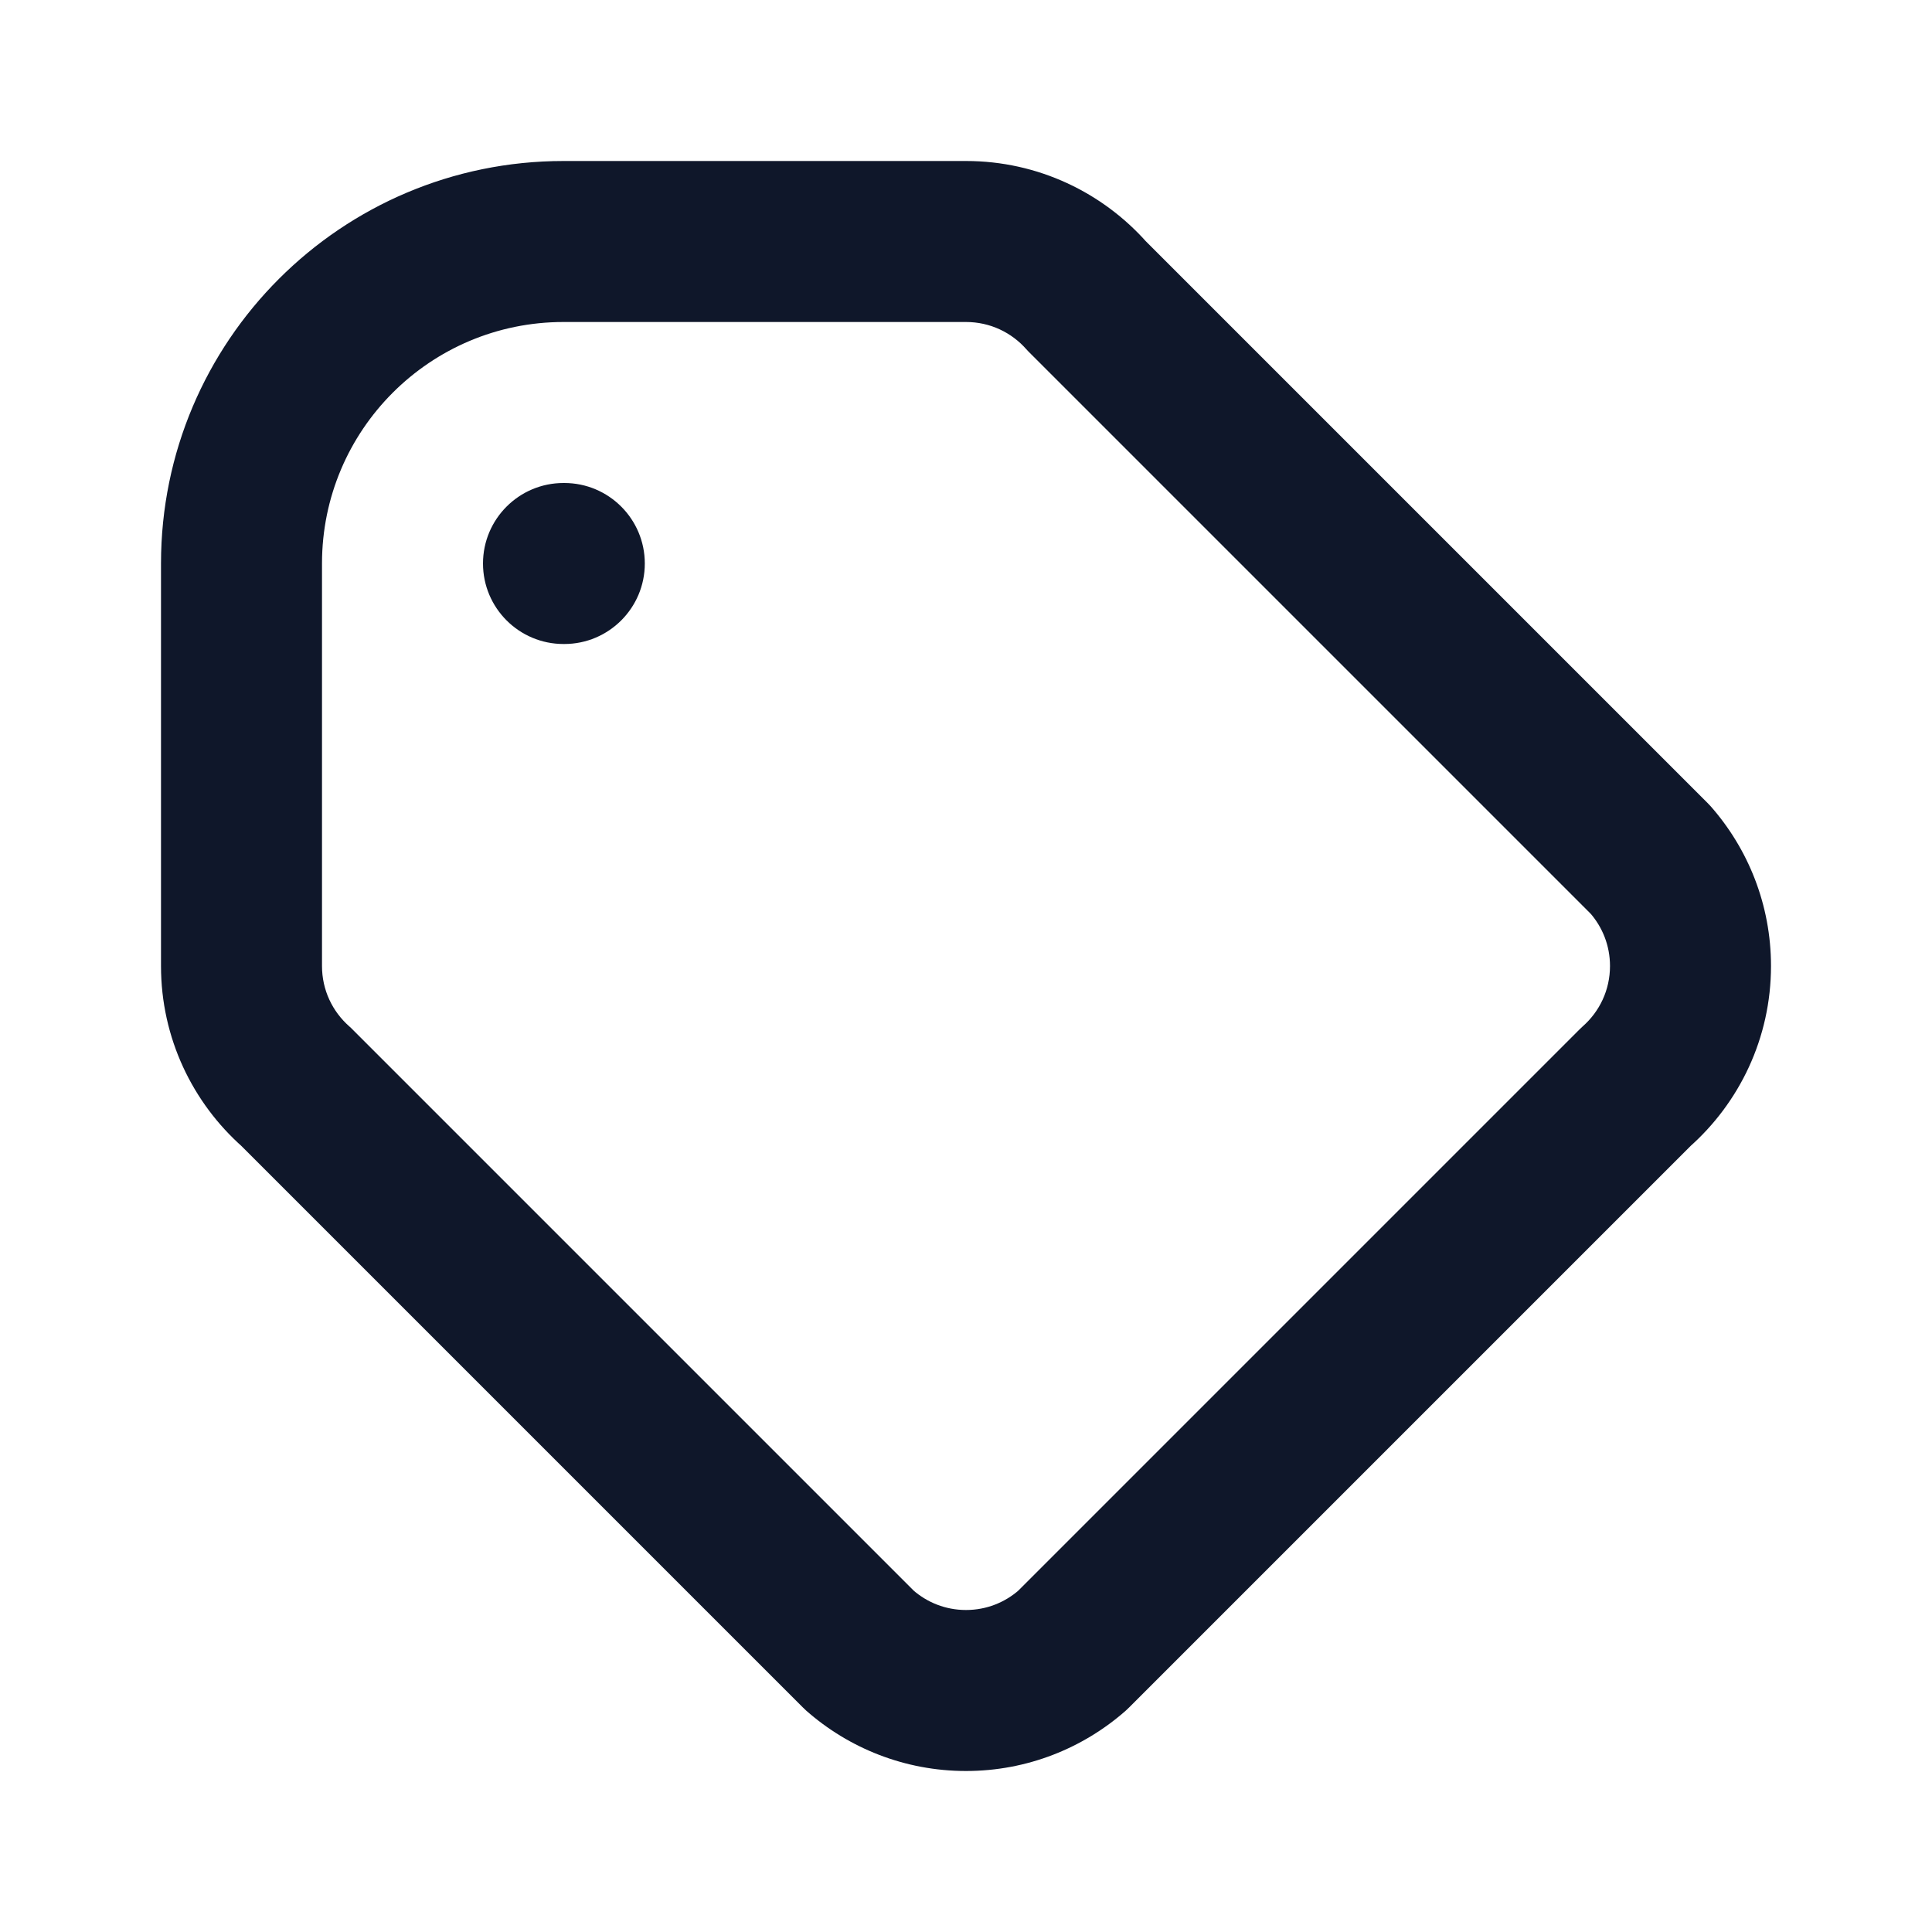
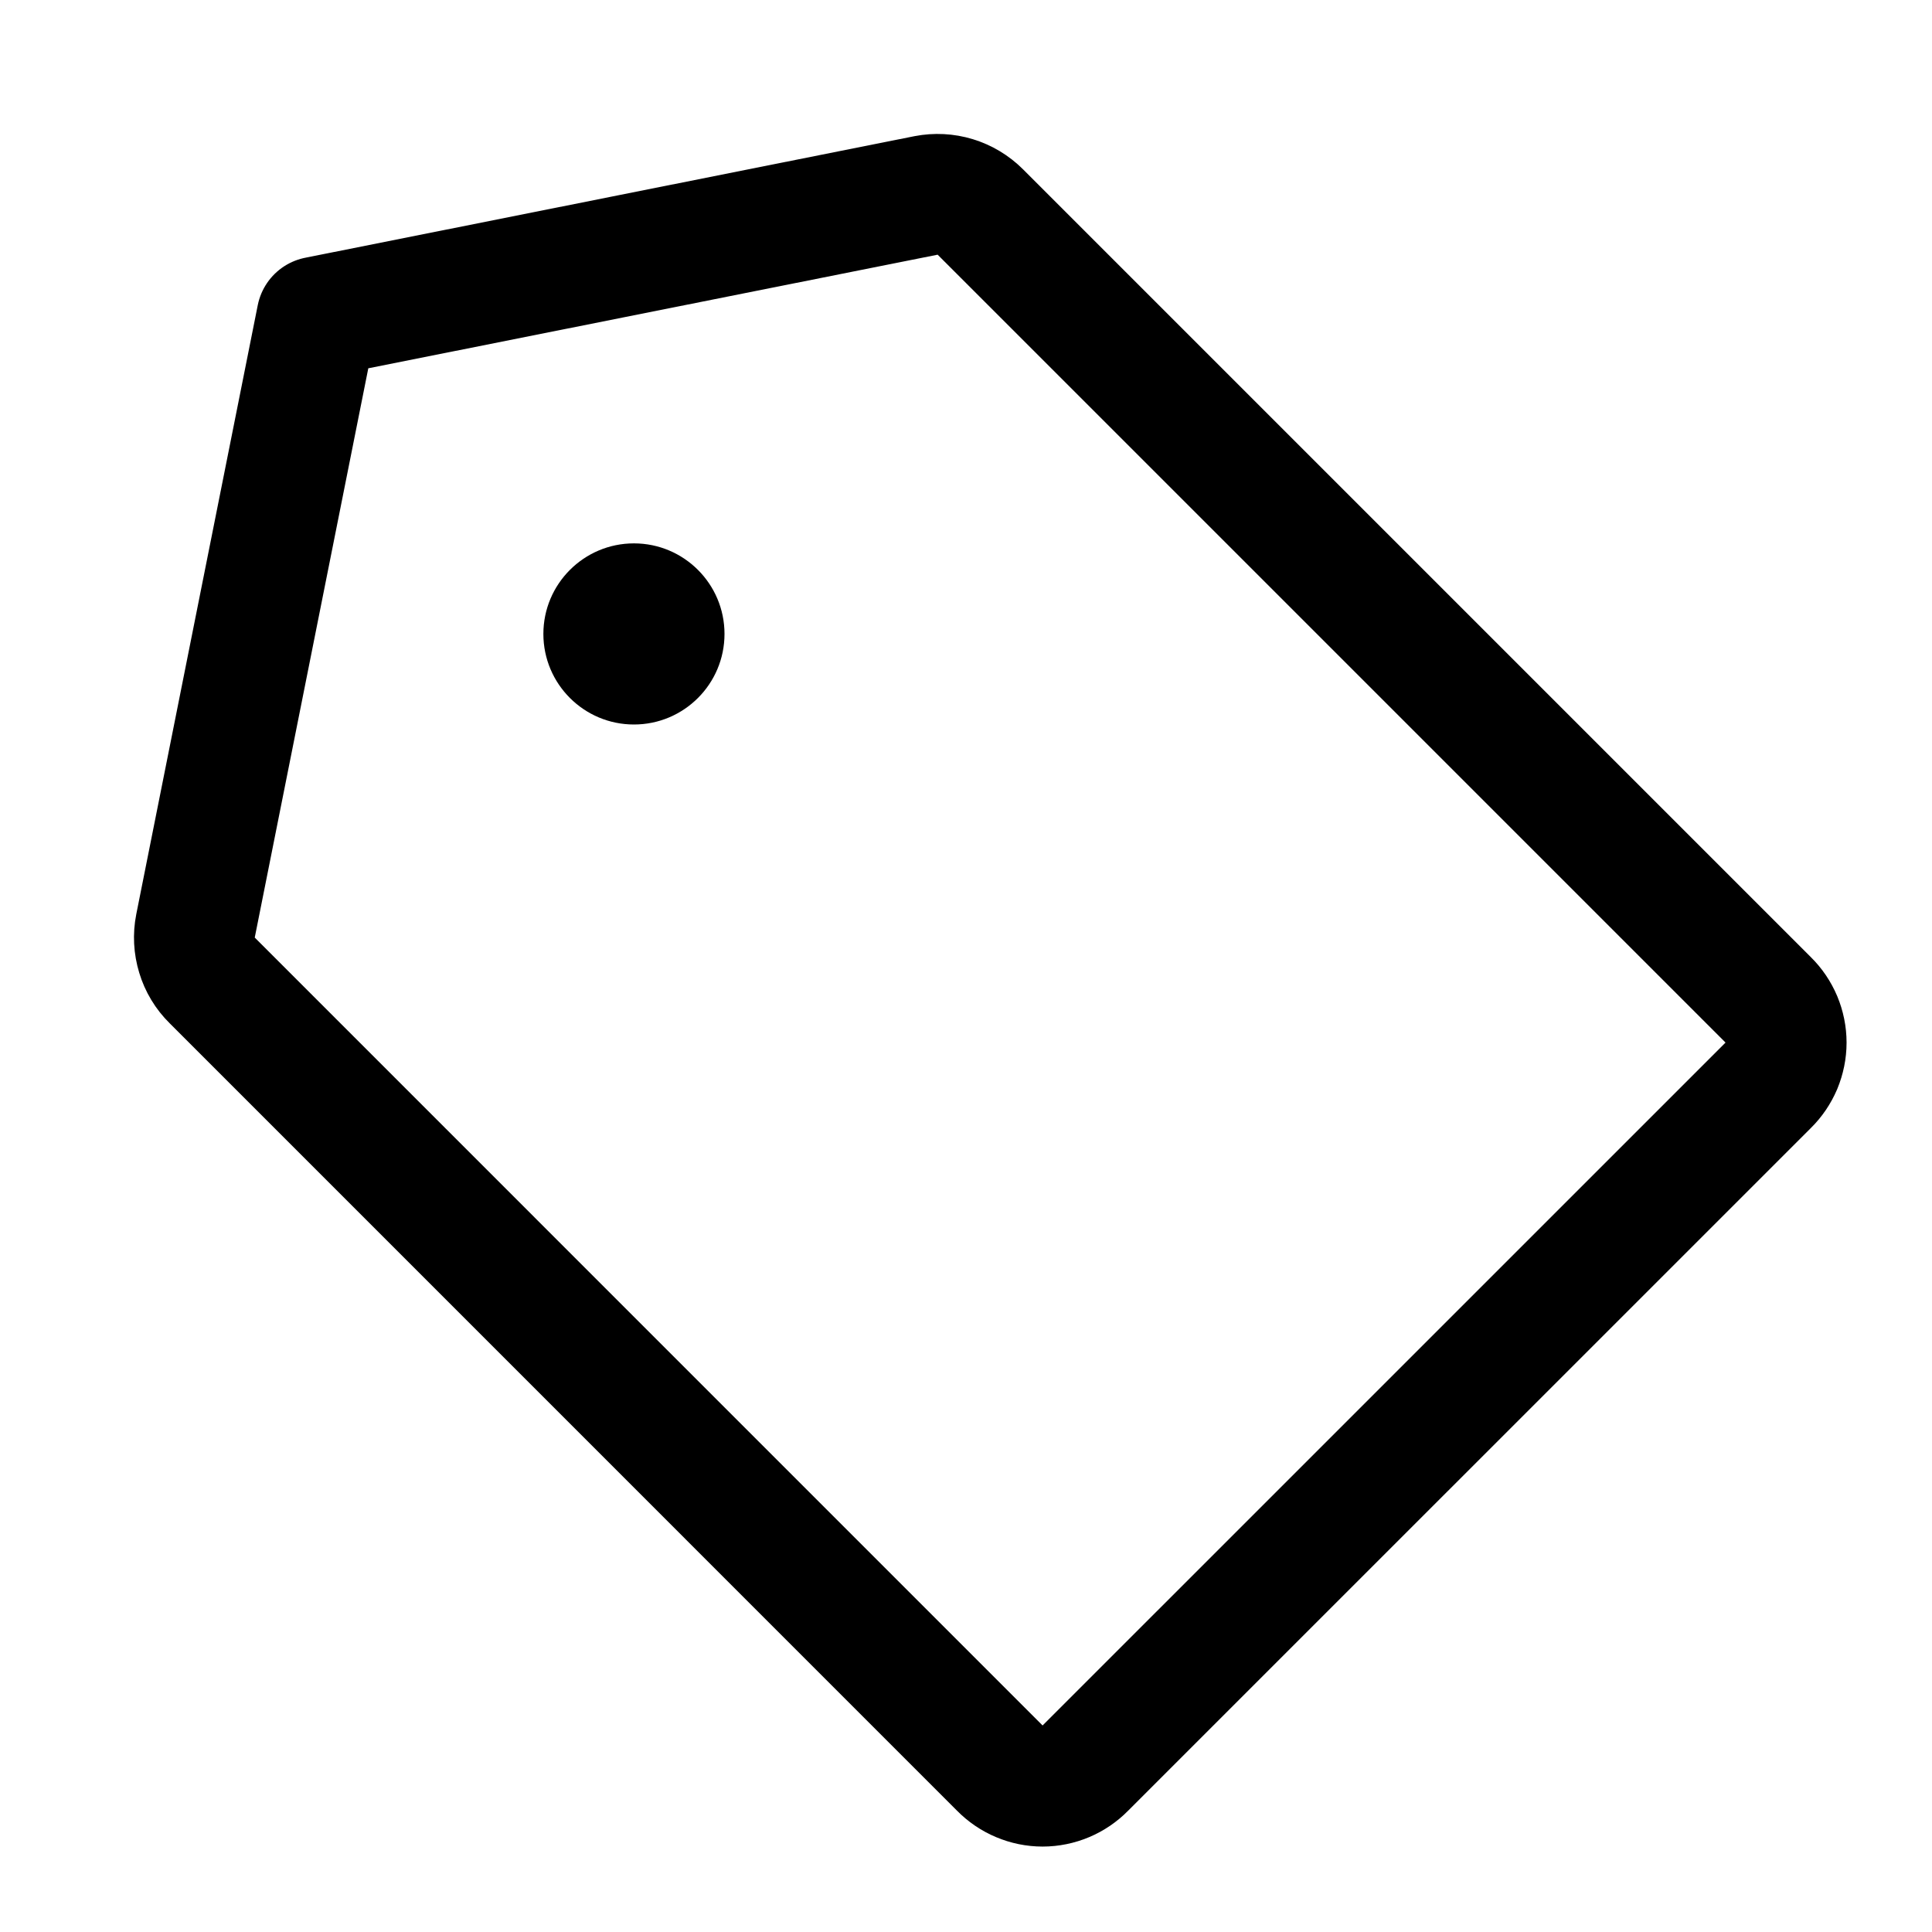
- <svg xmlns="http://www.w3.org/2000/svg" width="24" height="24" viewBox="0 0 24 24" fill="none">
-   <path d="M13.5 3.677L12.75 4.339C12.764 4.354 12.778 4.37 12.793 4.384L13.5 3.677ZM20.323 13.5L19.661 12.75C19.646 12.764 19.631 12.778 19.616 12.793L20.323 13.5ZM20.5 10.677L21.25 10.015C21.236 10 21.222 9.985 21.207 9.97L20.5 10.677ZM10.677 20.5L9.97 21.207C9.985 21.222 10 21.236 10.015 21.25L10.677 20.5ZM13.323 20.5L13.985 21.25C14 21.236 14.015 21.222 14.03 21.207L13.323 20.5ZM3.677 13.5L4.384 12.793L4.362 12.771L4.339 12.75L3.677 13.5ZM7 6C6.448 6 6 6.448 6 7C6 7.552 6.448 8 7 8V6ZM7.01 8C7.562 8 8.01 7.552 8.01 7C8.01 6.448 7.562 6 7.01 6V8ZM4 7C4 5.343 5.343 4 7 4V2C4.239 2 2 4.239 2 7H4ZM4 12V7H2V12H4ZM7 4H12V2H7V4ZM12 4C12.299 4 12.566 4.13 12.75 4.339L14.25 3.015C13.701 2.394 12.896 2 12 2V4ZM20 12C20 12.299 19.87 12.566 19.661 12.75L20.985 14.25C21.606 13.701 22 12.896 22 12H20ZM19.75 11.339C19.906 11.516 20 11.746 20 12H22C22 11.24 21.716 10.544 21.25 10.015L19.75 11.339ZM12 20C11.746 20 11.516 19.906 11.339 19.75L10.015 21.25C10.544 21.716 11.24 22 12 22V20ZM12.661 19.75C12.484 19.906 12.254 20 12 20V22C12.76 22 13.456 21.716 13.985 21.25L12.661 19.75ZM4.339 12.75C4.13 12.566 4 12.299 4 12H2C2 12.896 2.394 13.701 3.015 14.25L4.339 12.75ZM12.793 4.384L19.793 11.384L21.207 9.97L14.207 2.97L12.793 4.384ZM11.384 19.793L4.384 12.793L2.97 14.207L9.97 21.207L11.384 19.793ZM19.616 12.793L12.616 19.793L14.03 21.207L21.03 14.207L19.616 12.793ZM7 8H7.01V6H7V8Z" fill="#0F172A" />
+ <svg xmlns="http://www.w3.org/2000/svg" width="32" height="32" viewBox="0 0 32 32" fill="none">
+   <path d="M15.338 3.237L5.25 5.25L3.238 15.337C3.206 15.498 3.215 15.665 3.263 15.822C3.31 15.979 3.396 16.122 3.513 16.237L16.562 29.287C16.654 29.381 16.764 29.456 16.886 29.507C17.007 29.558 17.137 29.585 17.269 29.585C17.4 29.585 17.531 29.558 17.652 29.507C17.773 29.456 17.883 29.381 17.975 29.287L29.288 17.975C29.382 17.883 29.456 17.773 29.508 17.652C29.558 17.53 29.585 17.4 29.585 17.269C29.585 17.137 29.558 17.007 29.508 16.886C29.456 16.764 29.382 16.654 29.288 16.562L16.238 3.512C16.122 3.396 15.979 3.31 15.822 3.262C15.665 3.214 15.499 3.206 15.338 3.237V3.237Z" stroke="black" stroke-width="2" stroke-linecap="round" stroke-linejoin="round" />
+   <path d="M10.5 12C11.328 12 12 11.328 12 10.5C12 9.672 11.328 9 10.5 9C9.672 9 9 9.672 9 10.5C9 11.328 9.672 12 10.5 12Z" fill="black" />
</svg>
